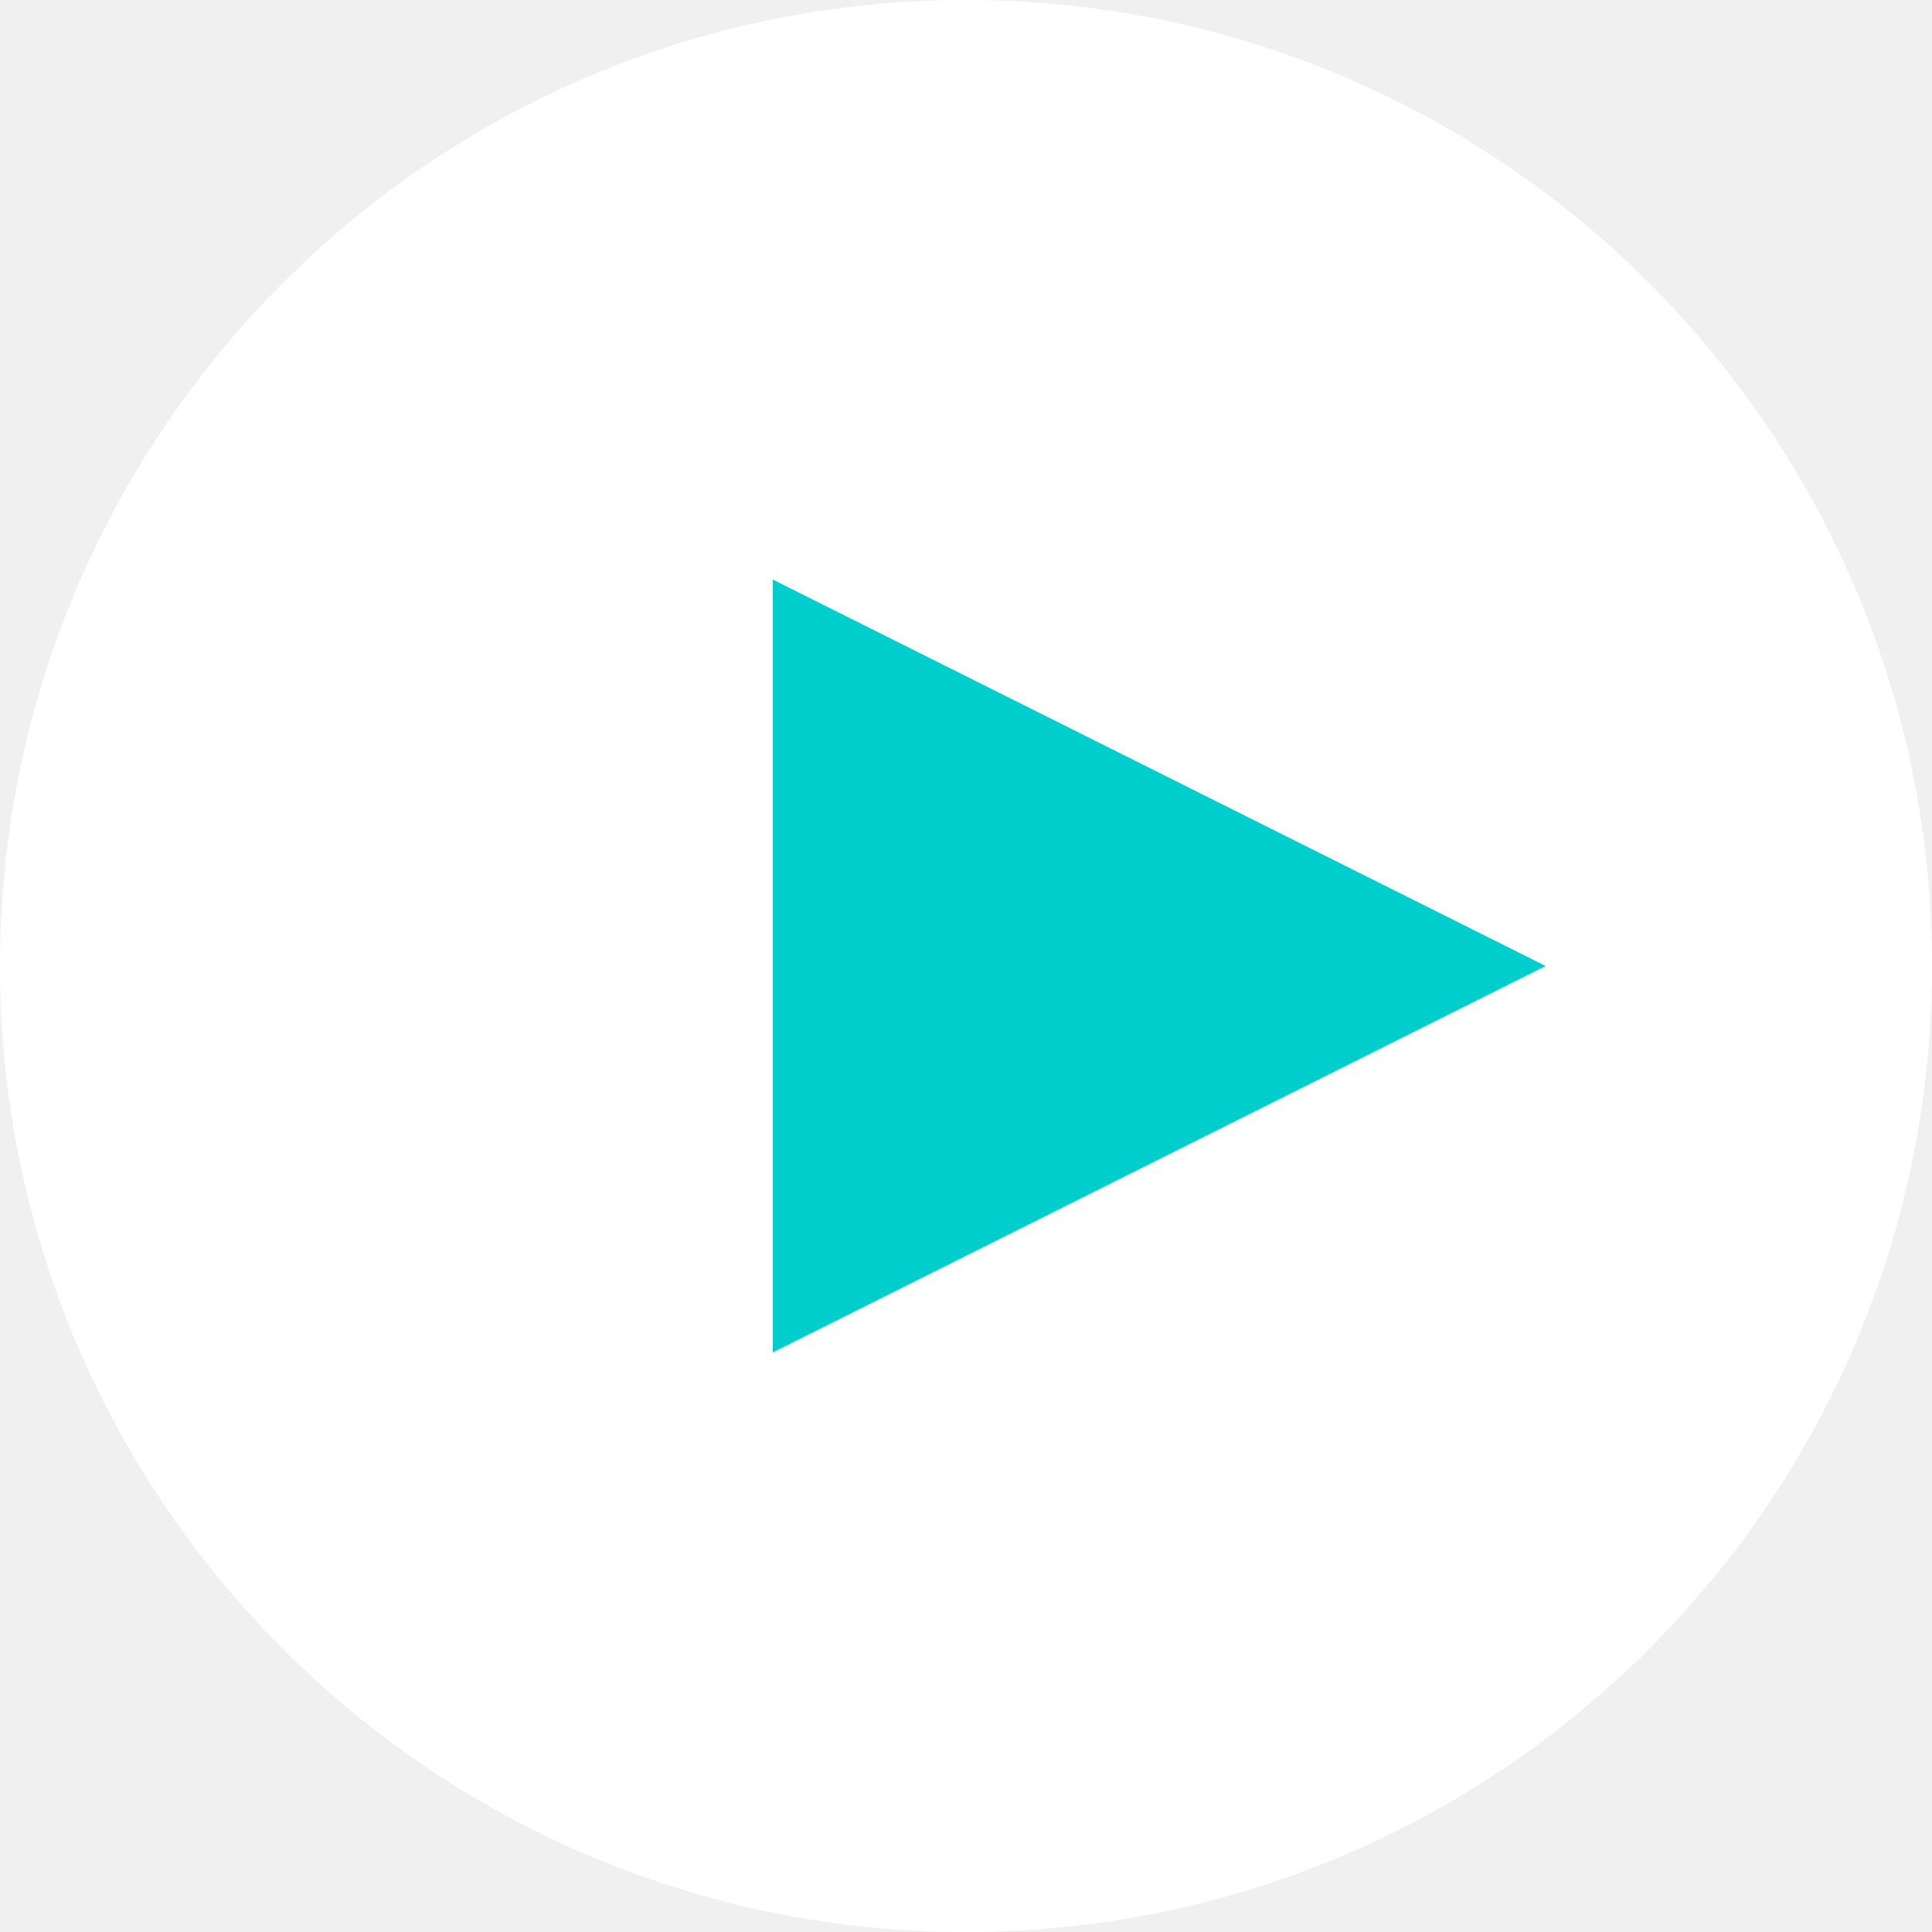
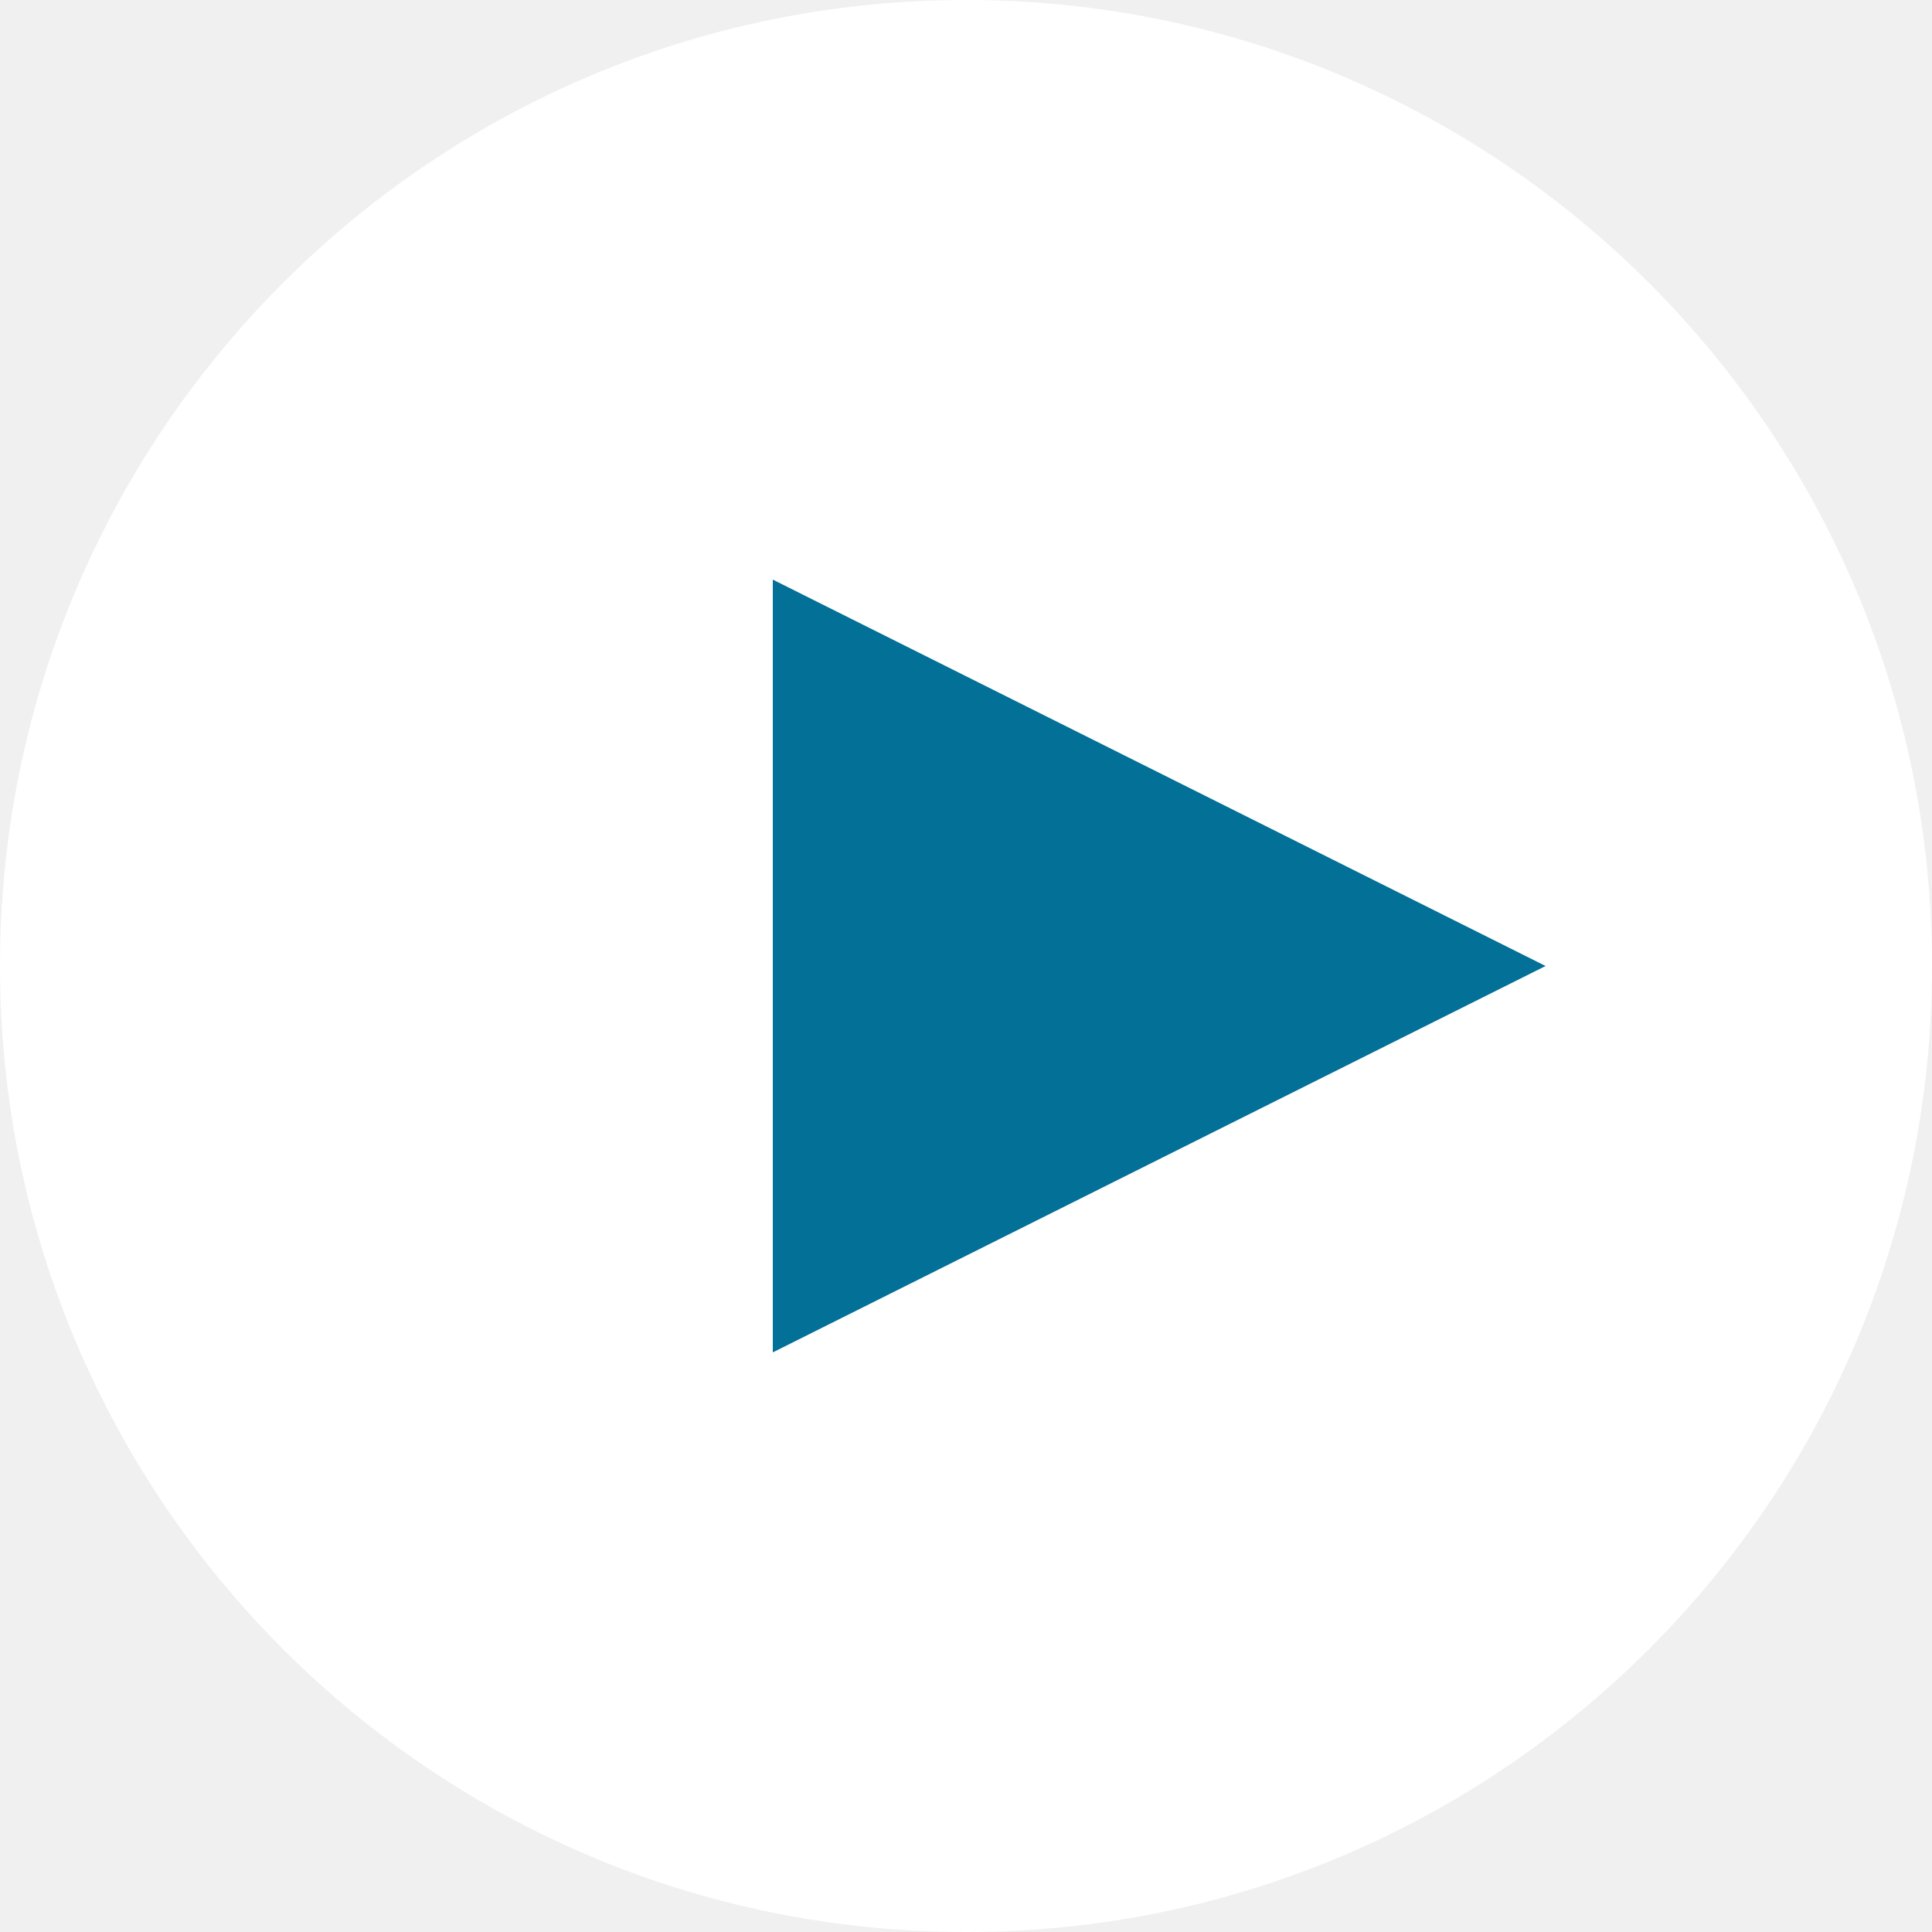
<svg xmlns="http://www.w3.org/2000/svg" width="10" height="10" viewBox="0 0 10 10">
  <g>
    <g>
      <g>
        <path fill="#fff" d="M10 5A5 5 0 1 1 0 5a5 5 0 0 1 10 0z" />
      </g>
      <g>
-         <path fill="#00cecd" d="M8 5L4 7V3z" />
+         <path fill="#037098" d="M8 5L4 7V3z" />
      </g>
    </g>
  </g>
</svg>
